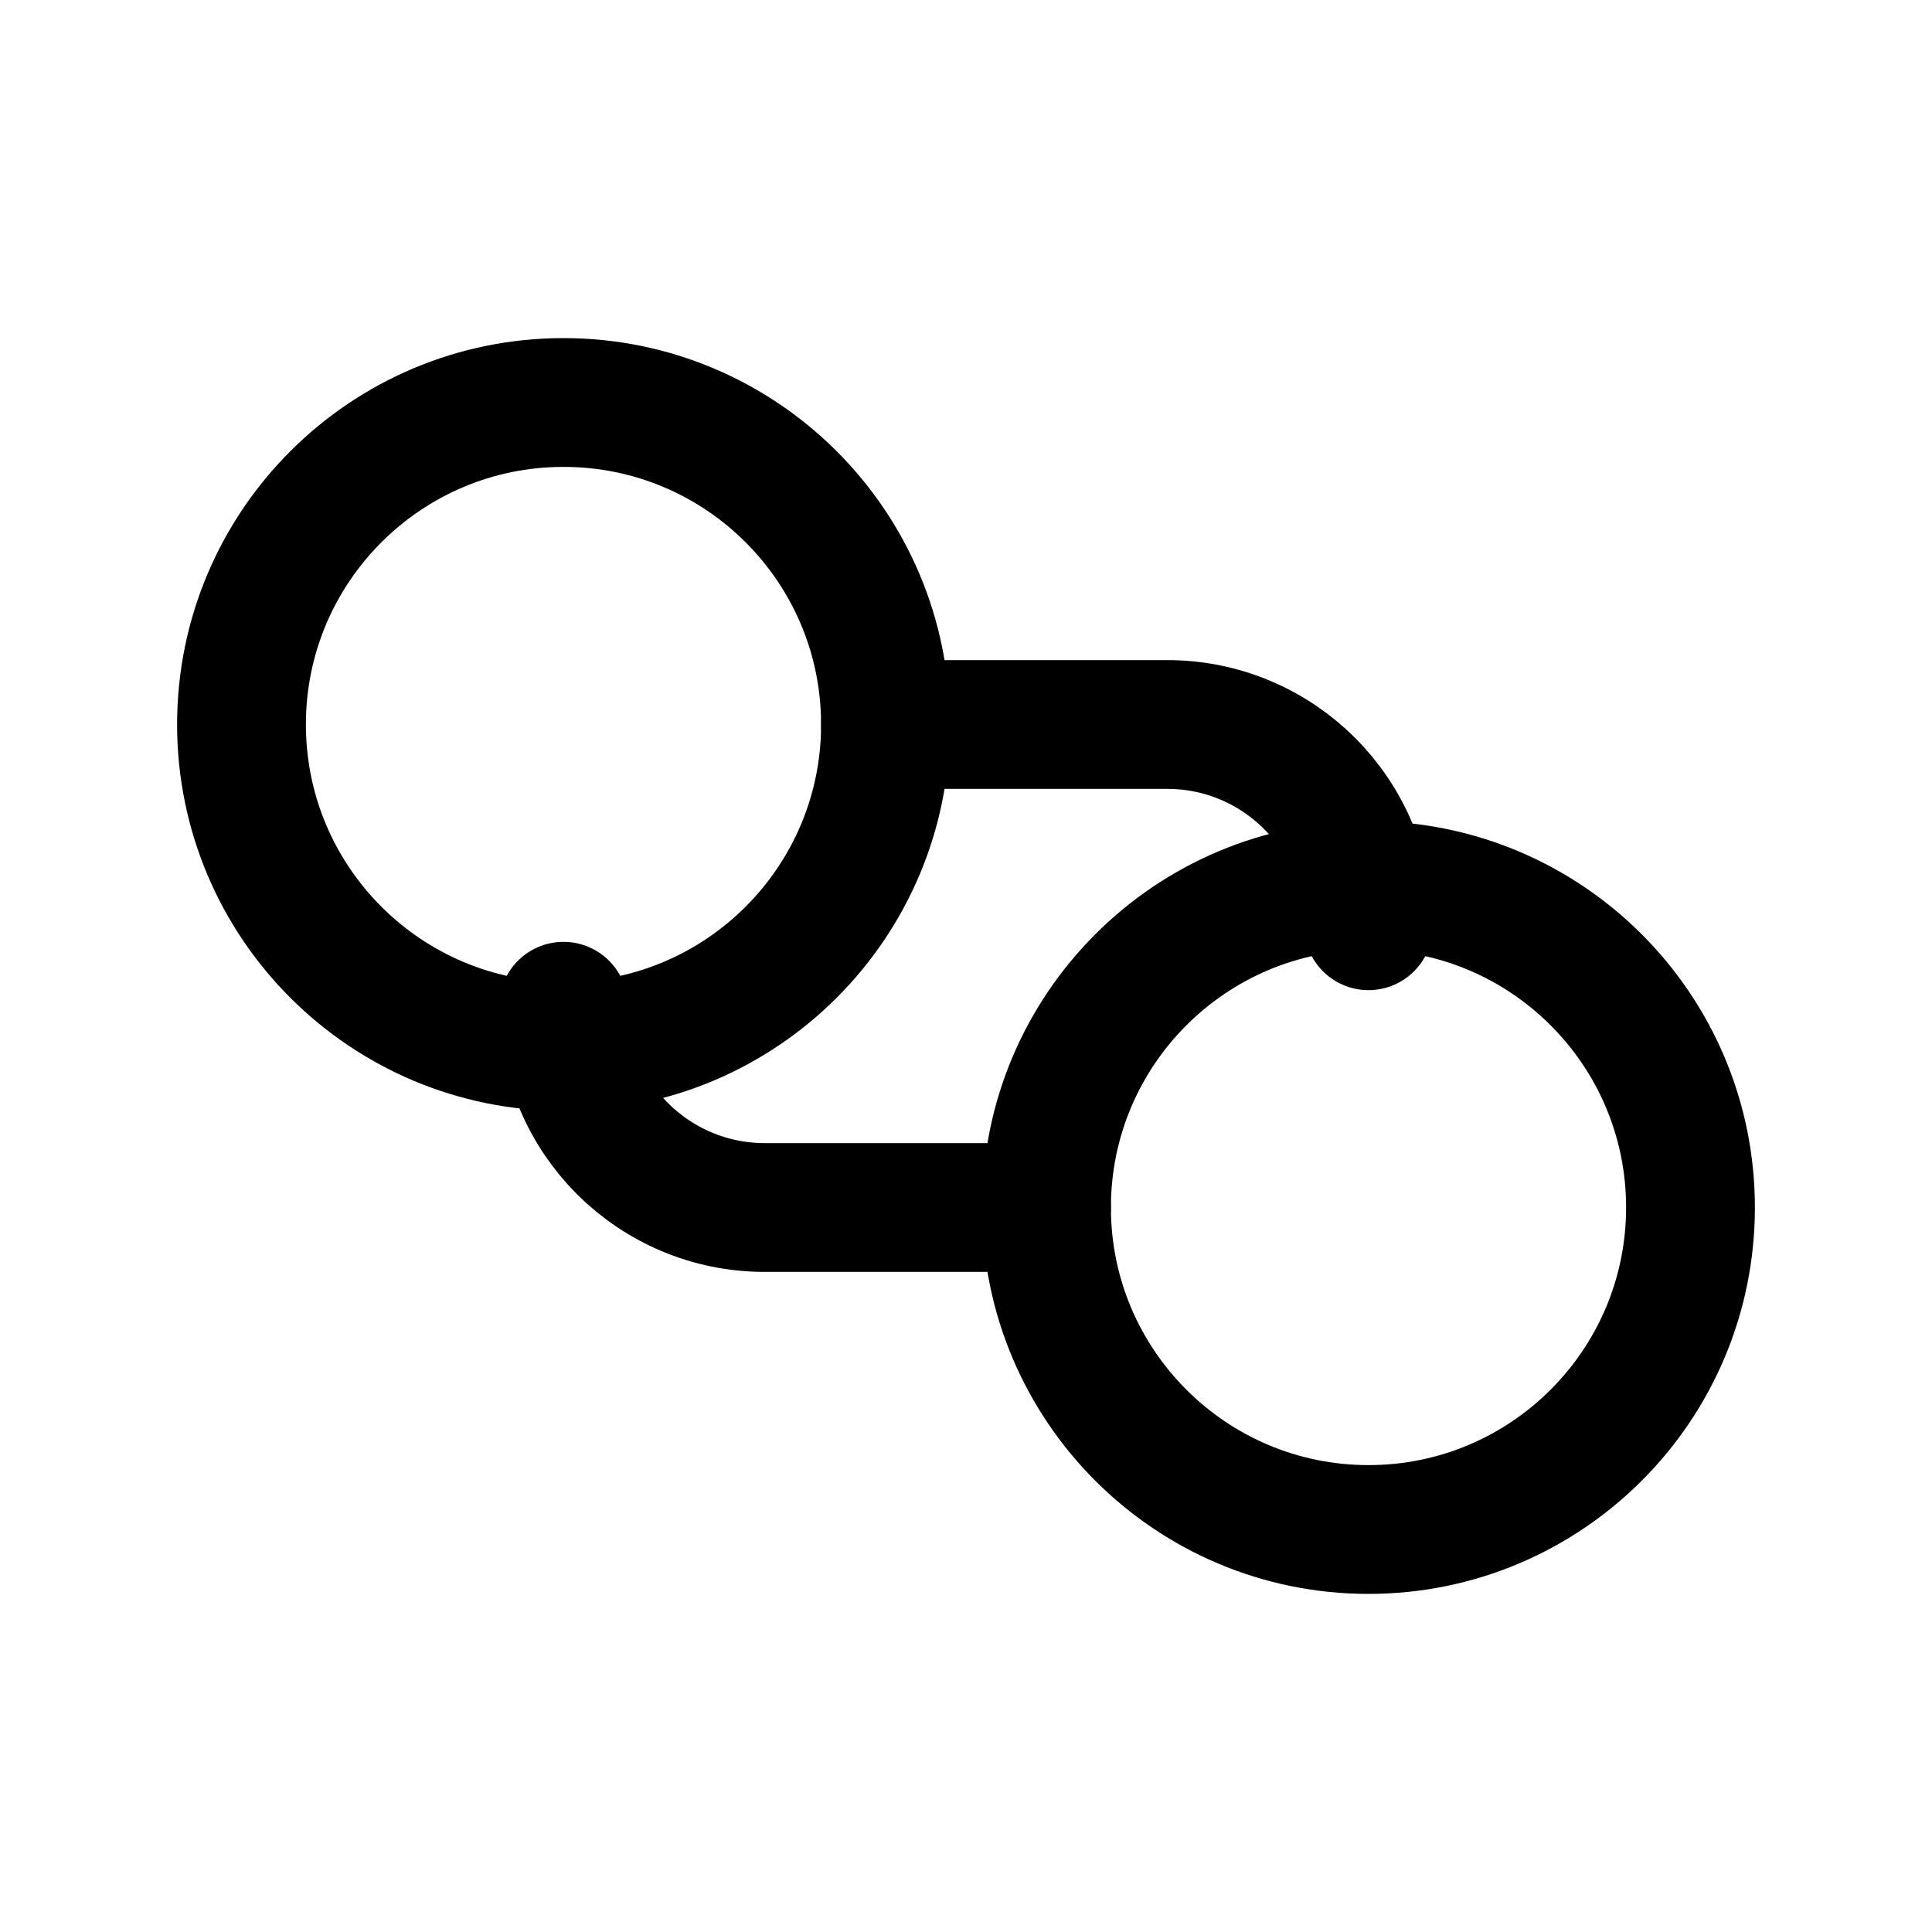
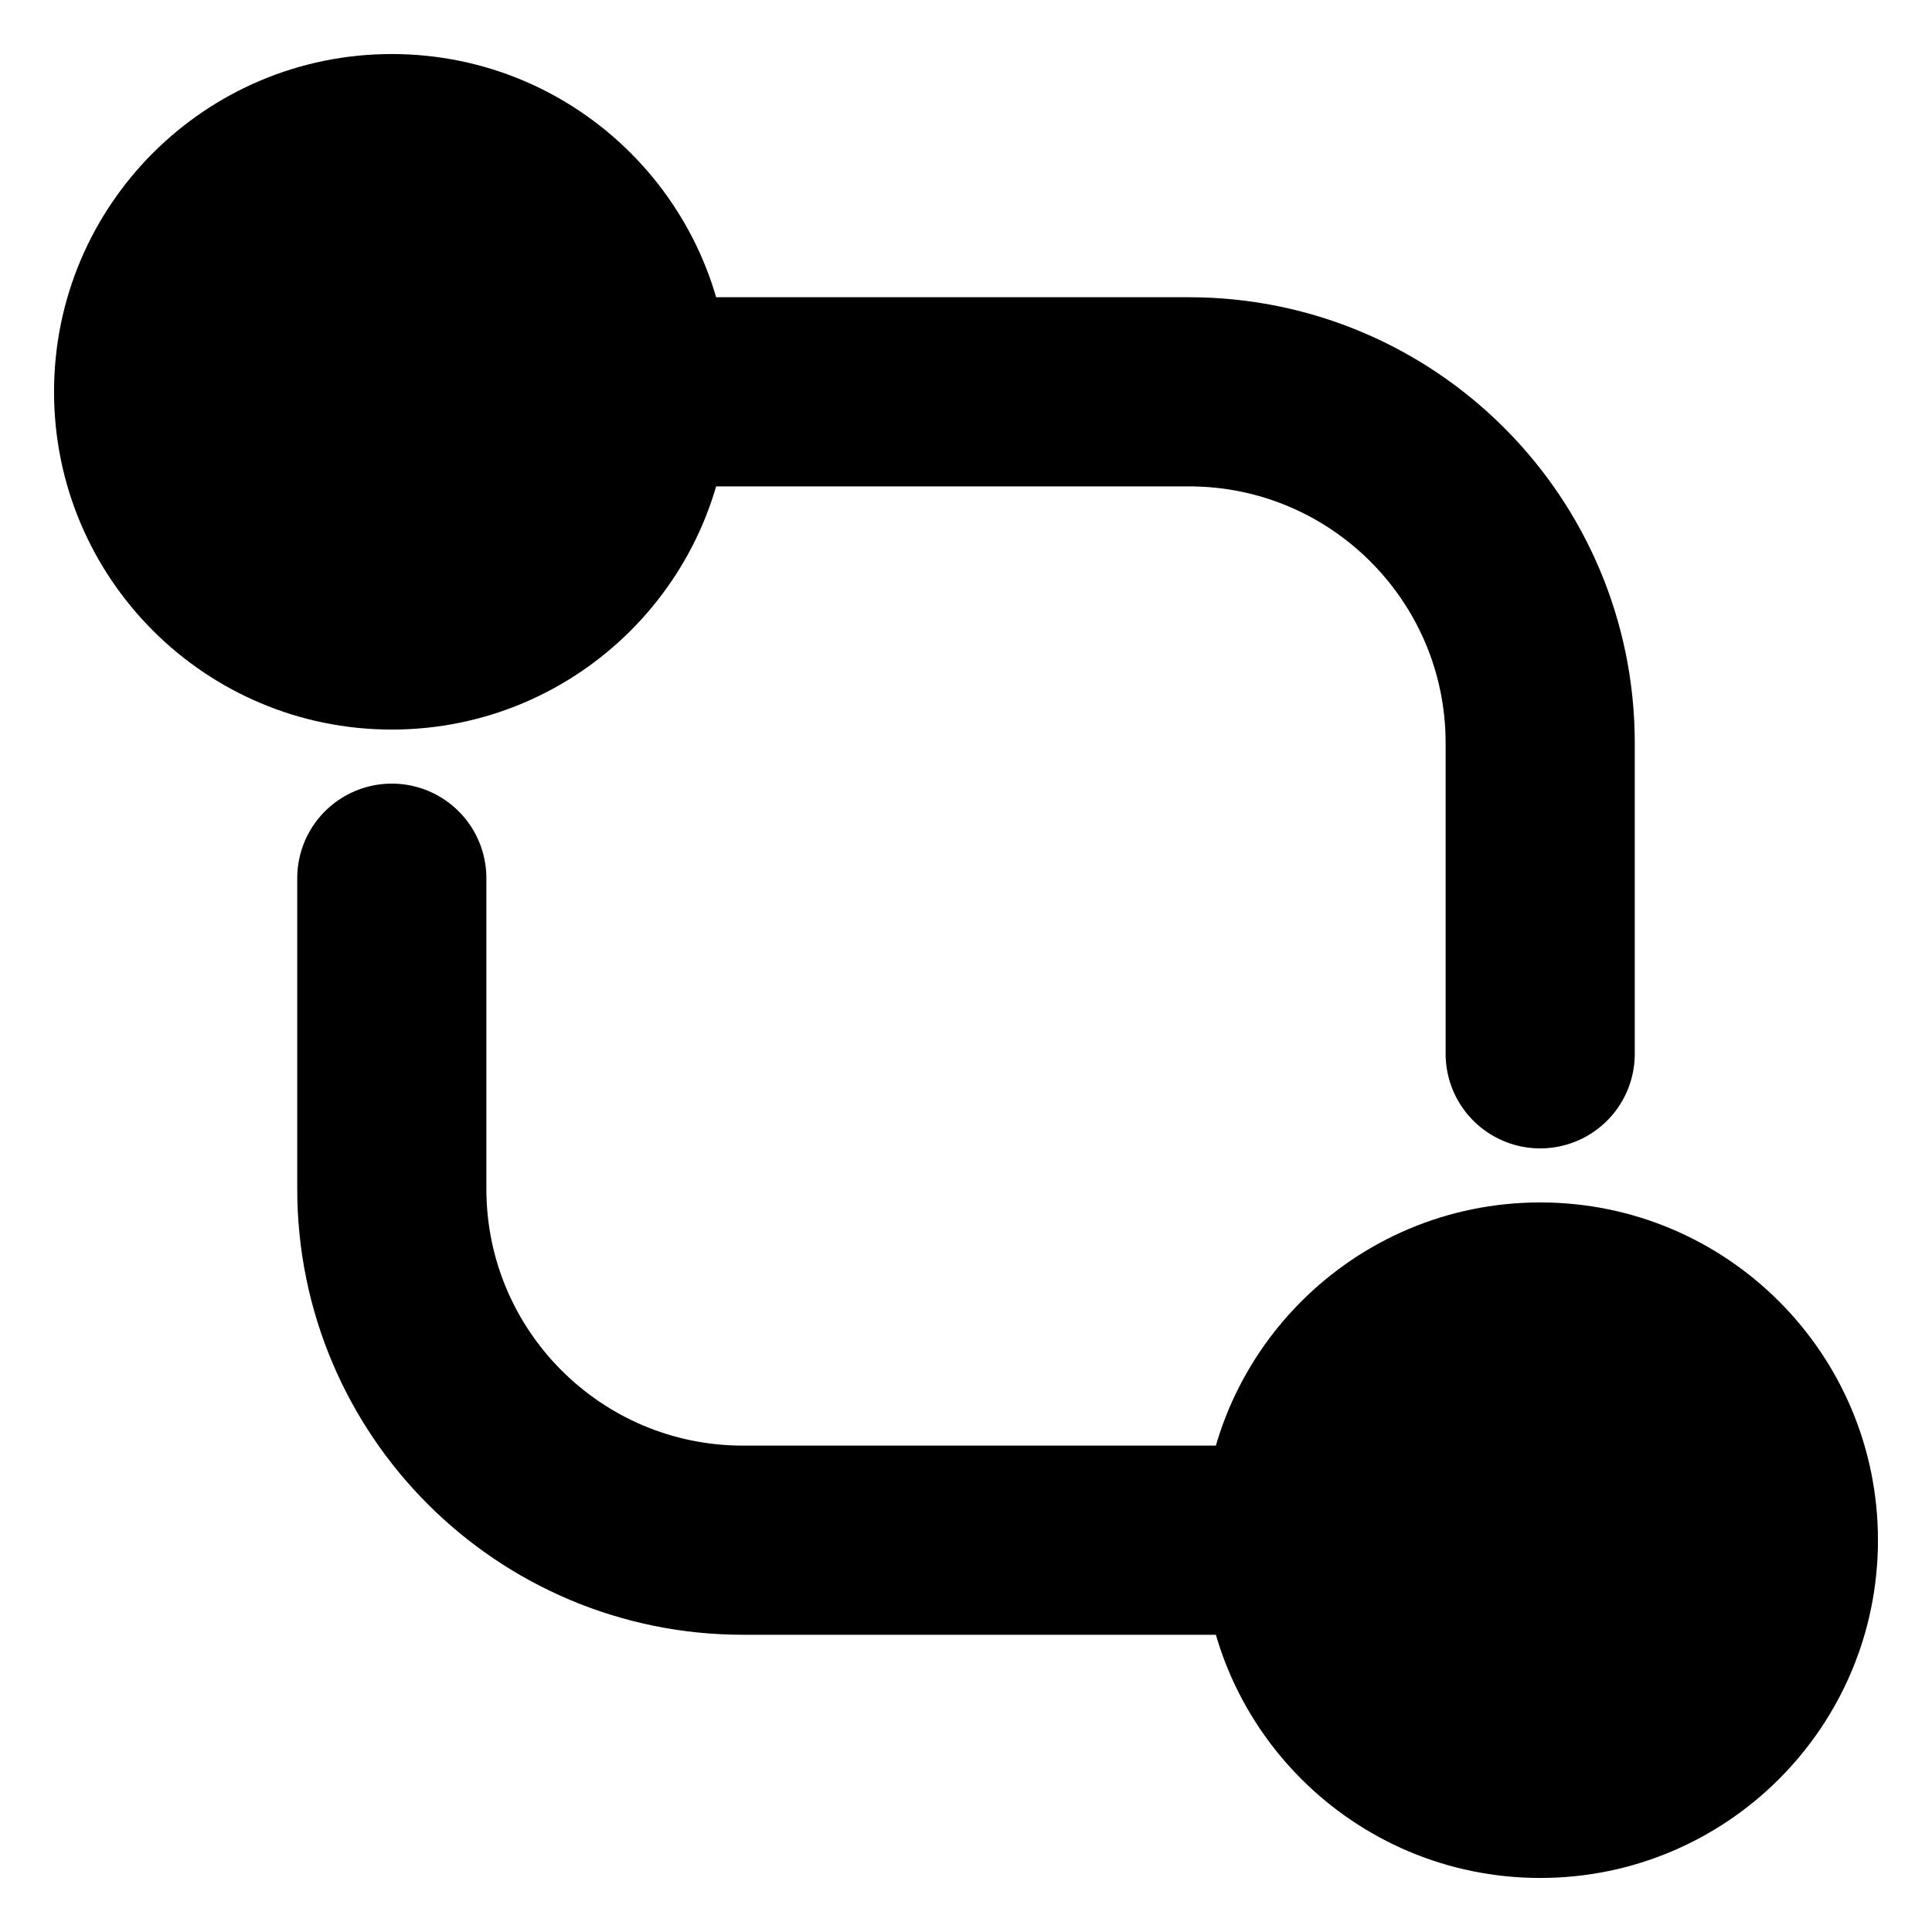
- <svg xmlns="http://www.w3.org/2000/svg" width="24" height="24" viewBox="0 0 24 24" fill="none" stroke="currentColor" stroke-width="1.6" stroke-linecap="round" stroke-linejoin="round">
-   <circle cx="7" cy="9" r="4" />
-   <circle cx="17" cy="15" r="4" />
-   <path d="M11 9h3.5a2.5 2.5 0 0 1 2.5 2.5V11" />
-   <path d="M13 15H9.5A2.5 2.5 0 0 1 7 12.5V13" />
+ <svg xmlns="http://www.w3.org/2000/svg" width="24" height="24" viewBox="226 226 572 572">
+   <g fill="none" stroke="currentColor" stroke-width="56" stroke-linecap="round">
+     <path d="M342 342H578A104 104 0 0 1 682 446V538" />
+     <path d="M682 682H446A104 104 0 0 1 342 578V486" />
+   </g>
+   <circle cx="342" cy="342" r="100" fill="currentColor" />
+   <circle cx="682" cy="682" r="100" fill="currentColor" />
</svg>
